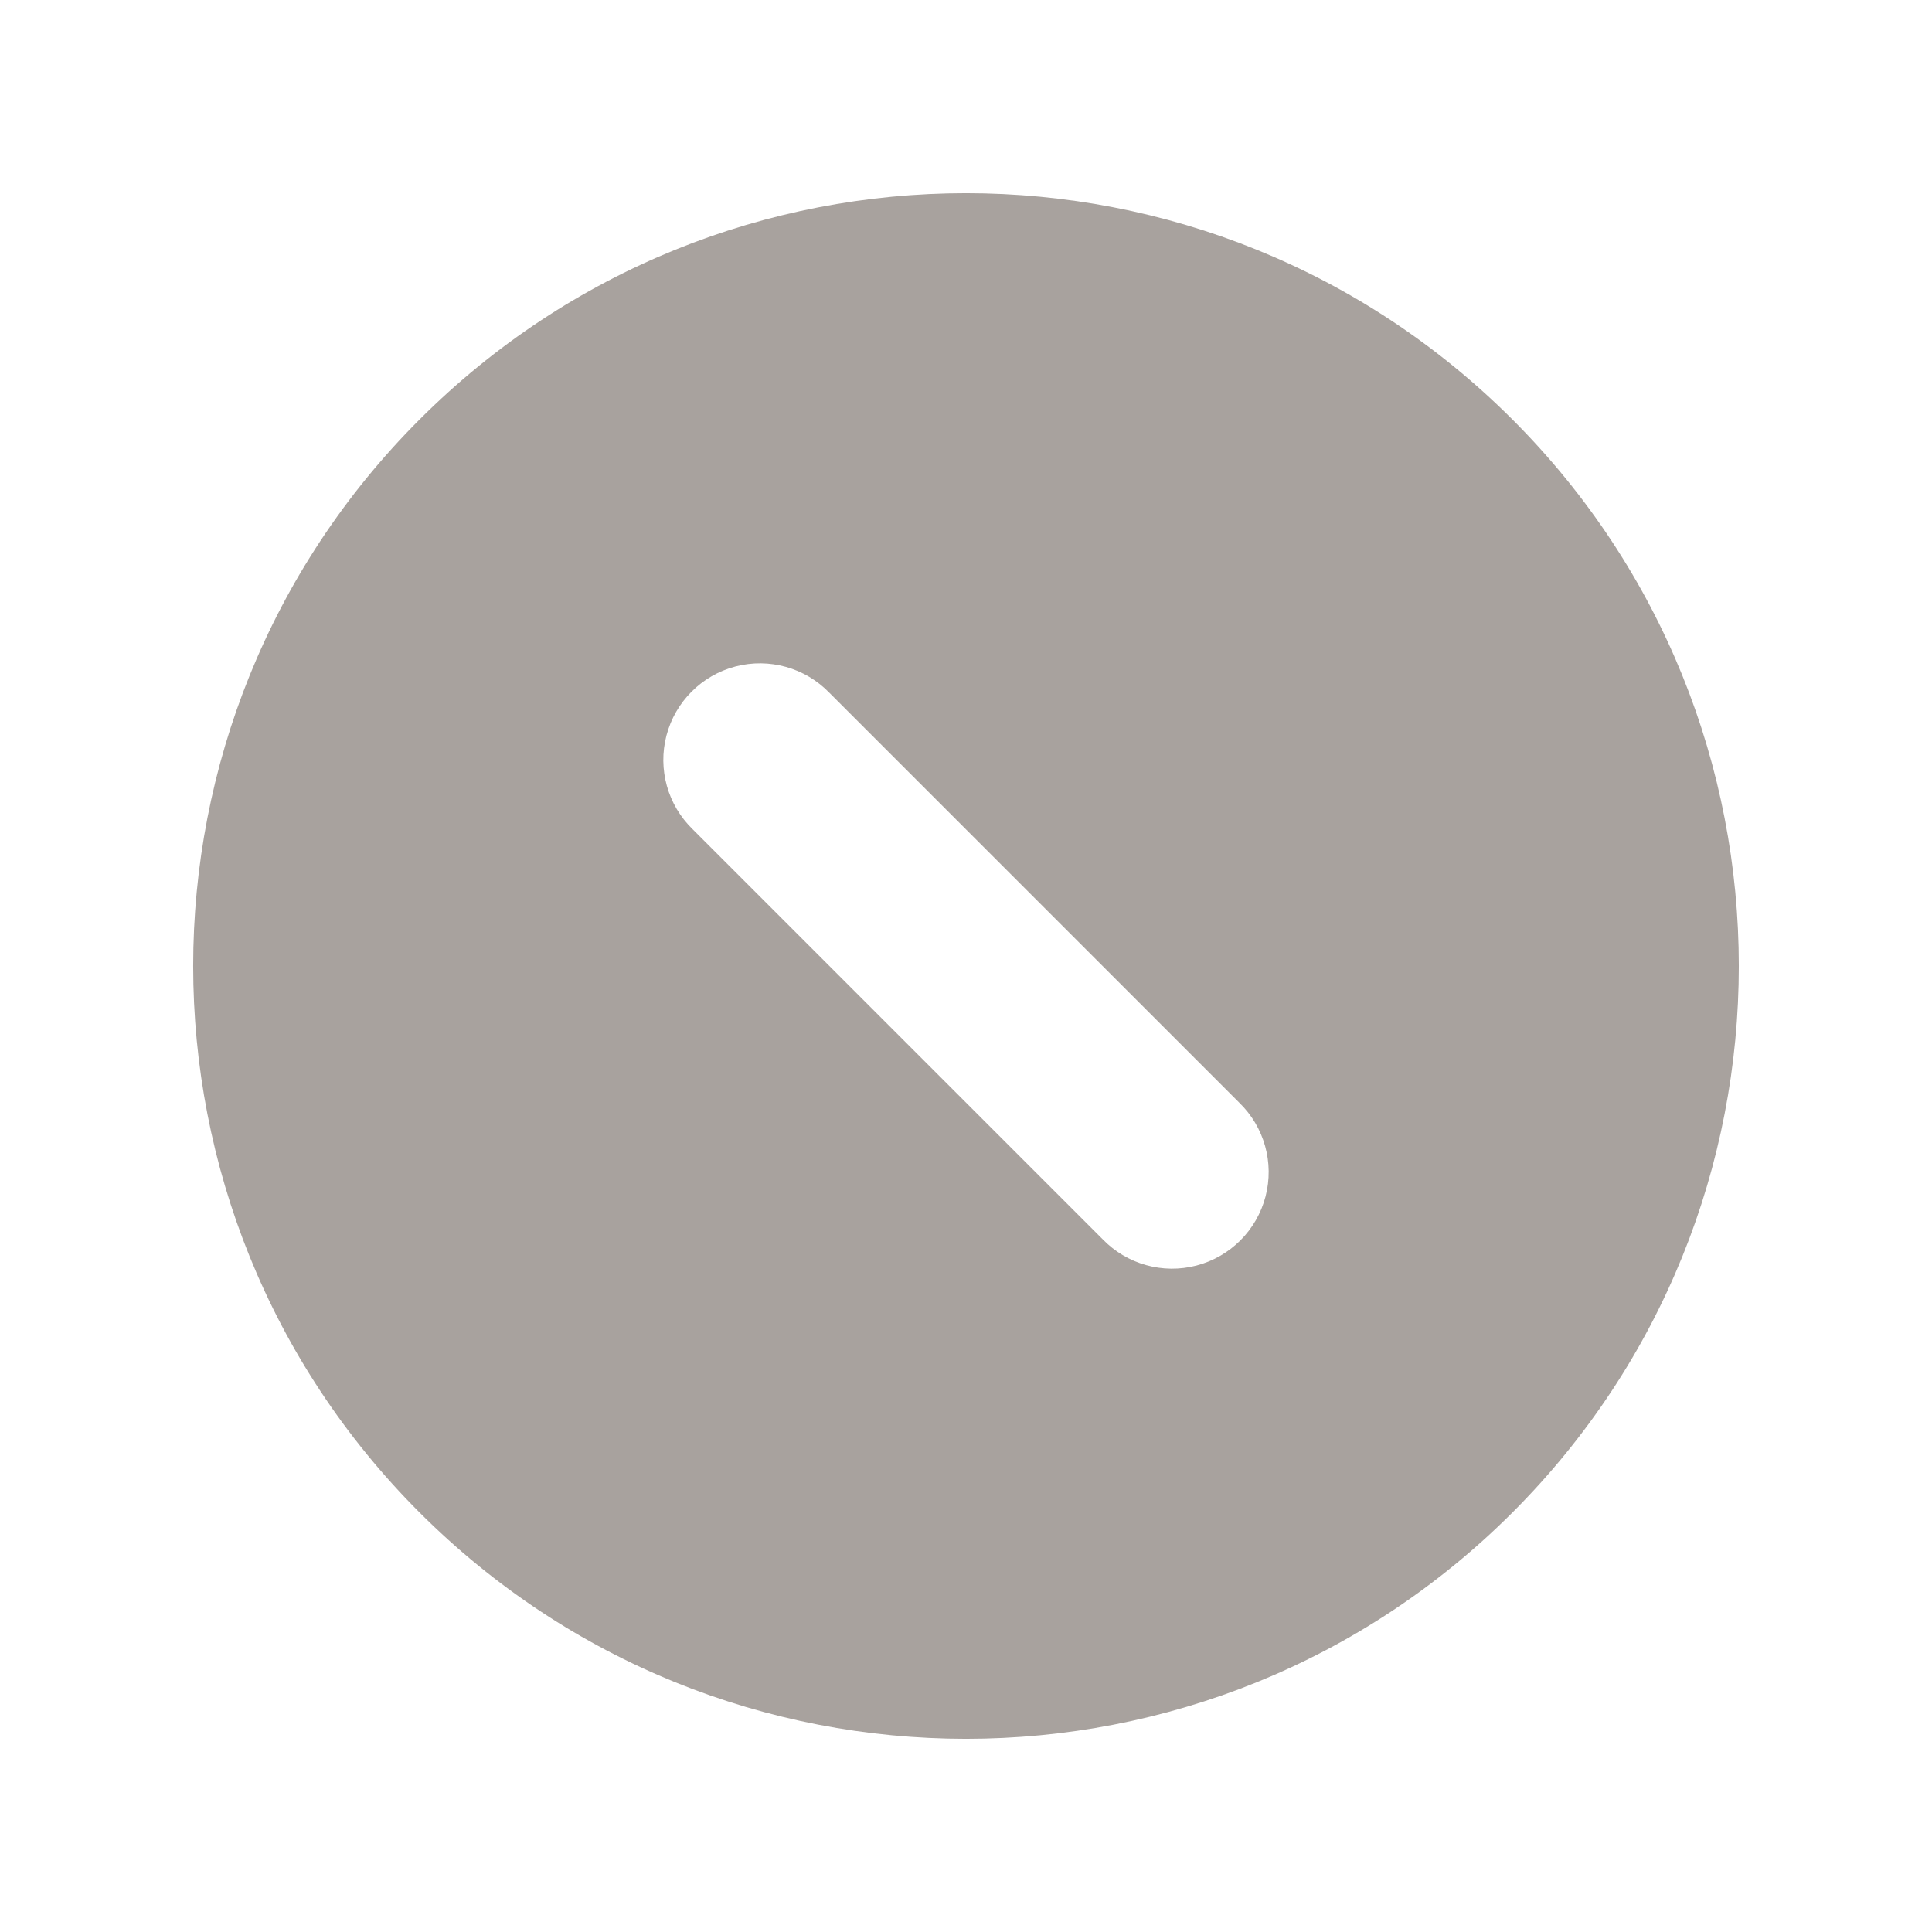
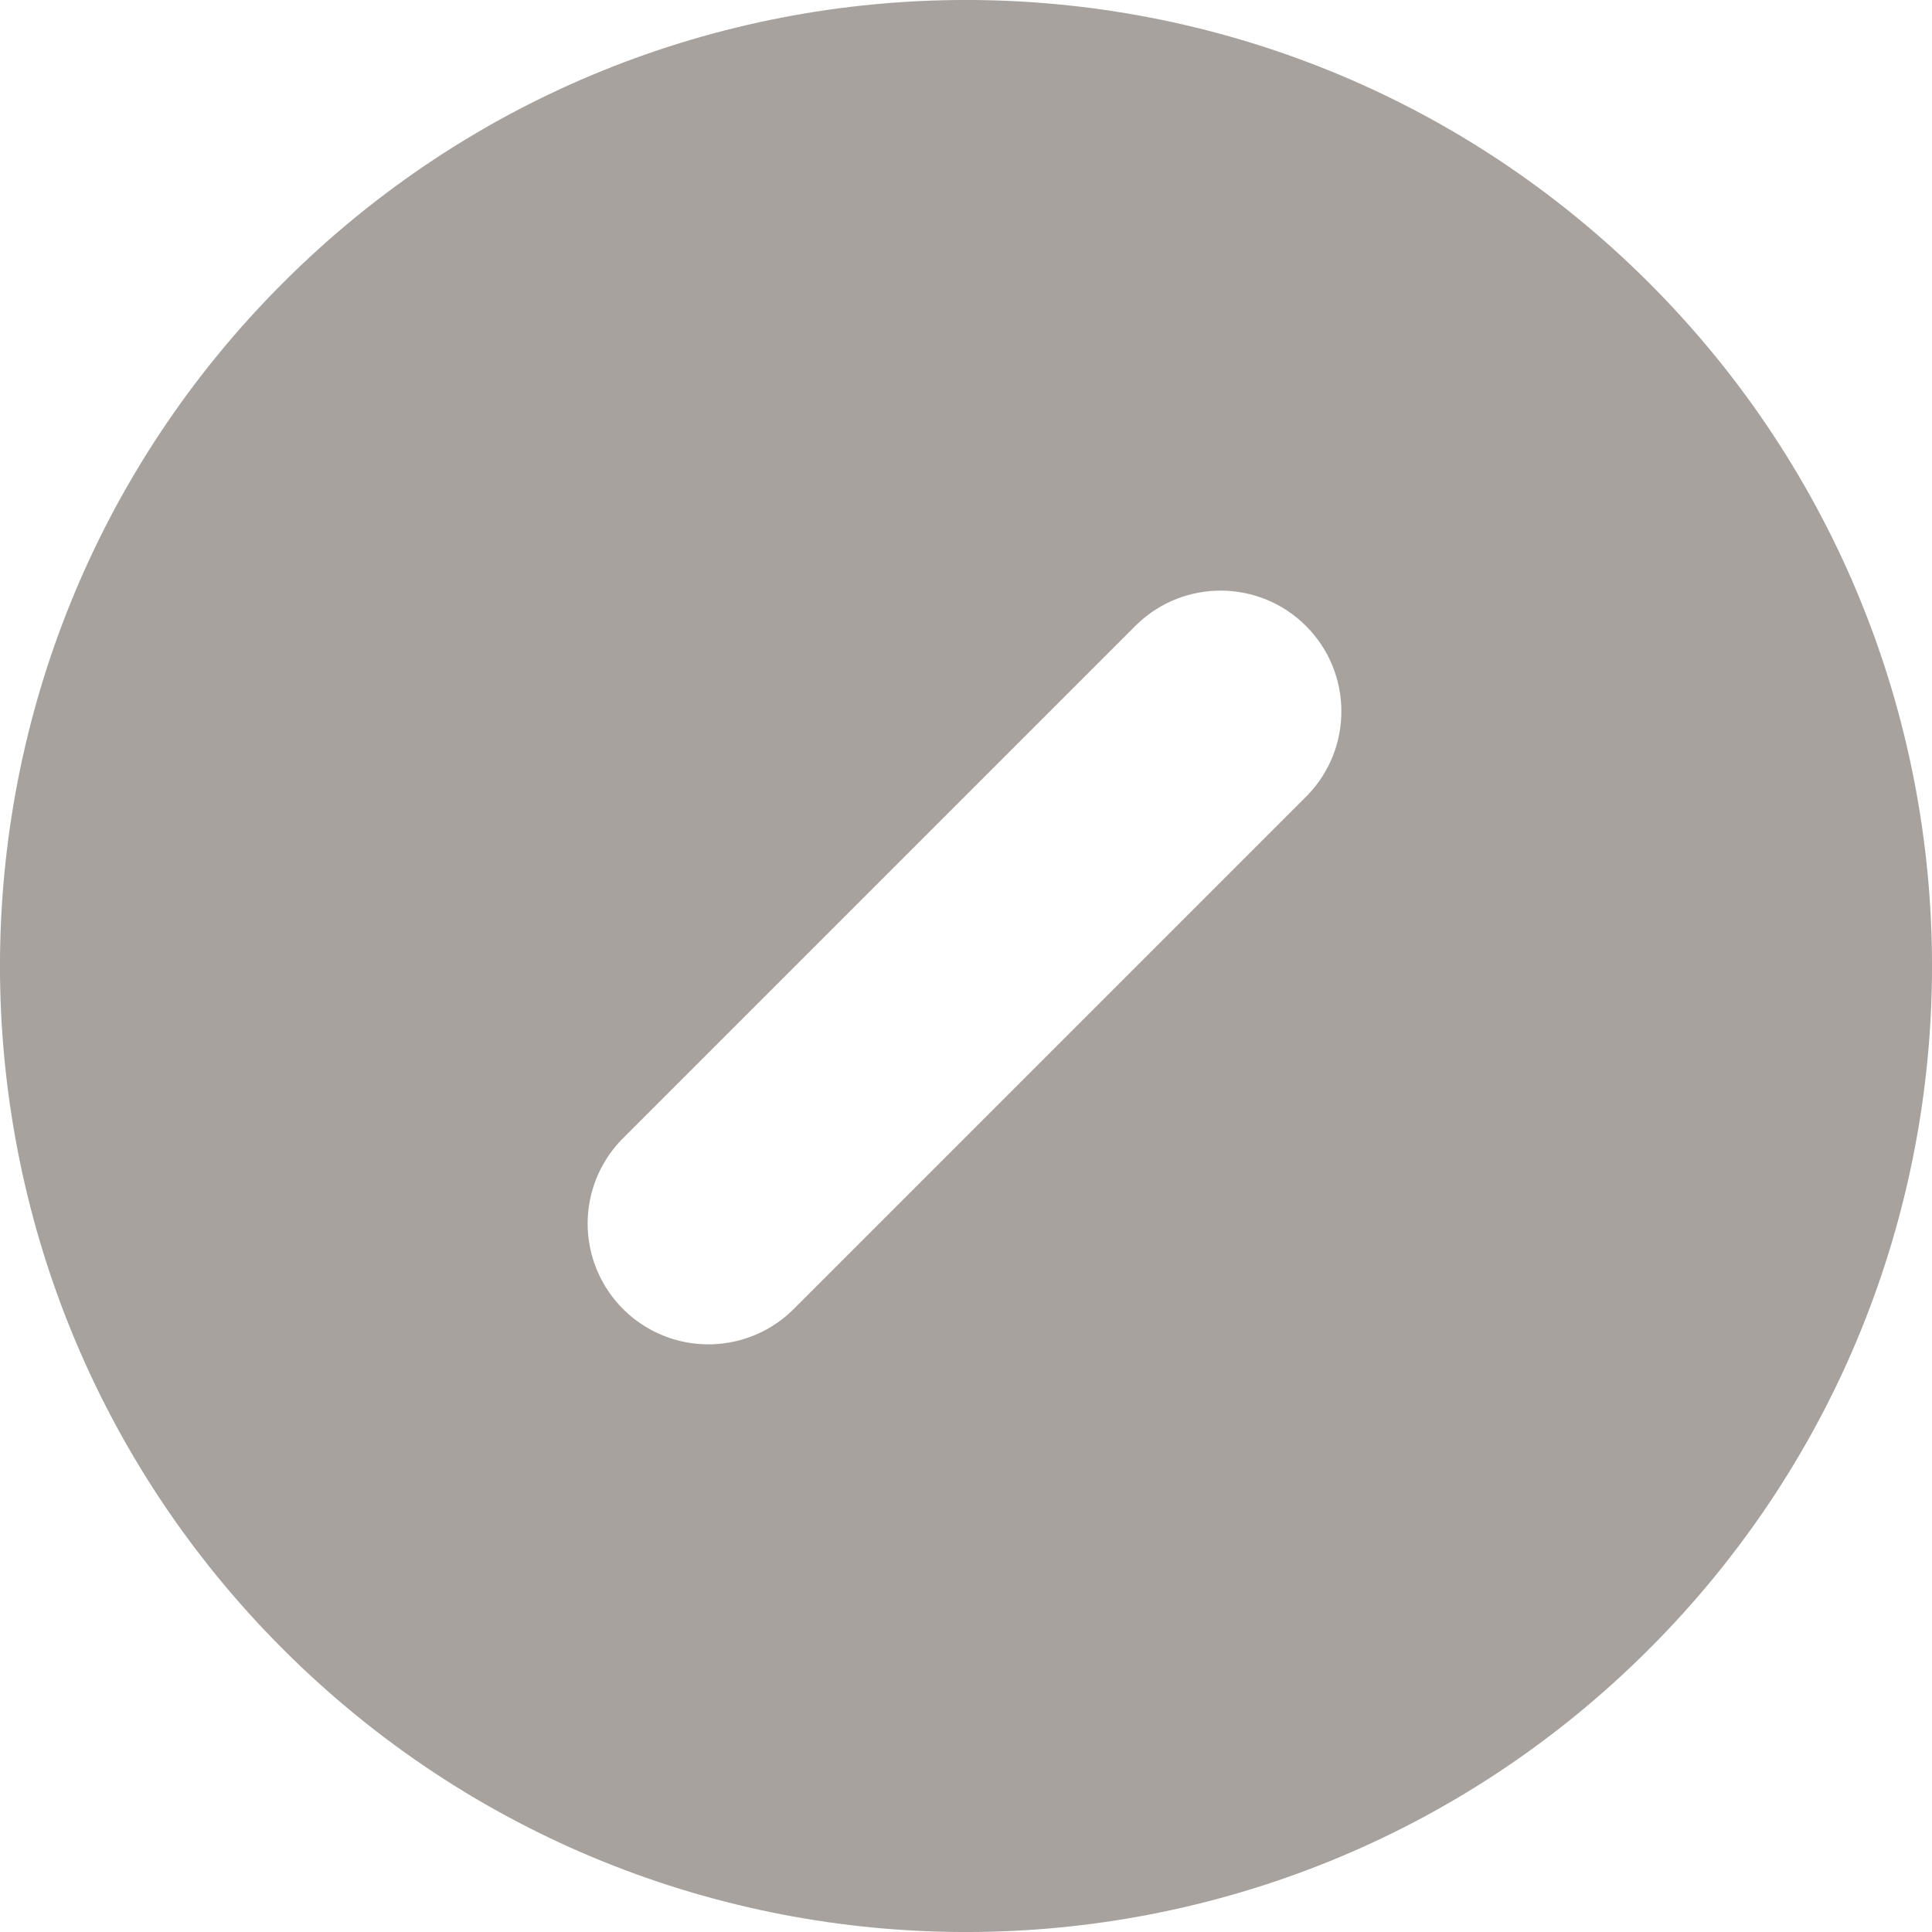
- <svg xmlns="http://www.w3.org/2000/svg" fill="none" viewBox="0 0 20 20">
-   <path fill="#A8A29E" fill-rule="evenodd" d="M15.657 4.343A8 8 0 1 0 4.343 15.657 8 8 0 0 0 15.657 4.343Zm-4.243 8.485a1 1 0 1 0 1.414-1.414L8.586 7.172a1 1 0 1 0-1.414 1.414l4.242 4.242Z" clip-rule="evenodd" />
+ <svg xmlns="http://www.w3.org/2000/svg" width="16" height="16" fill="none">
+   <path fill-rule="evenodd" clip-rule="evenodd" d="M13.657 13.657A8 8 0 1 0 2.343 2.343a8 8 0 0 0 11.314 11.314ZM5.172 9.414a1 1 0 1 0 1.414 1.414l4.242-4.242a1 1 0 0 0-1.414-1.414L5.172 9.414Z" fill="#A8A29E" />
</svg>
